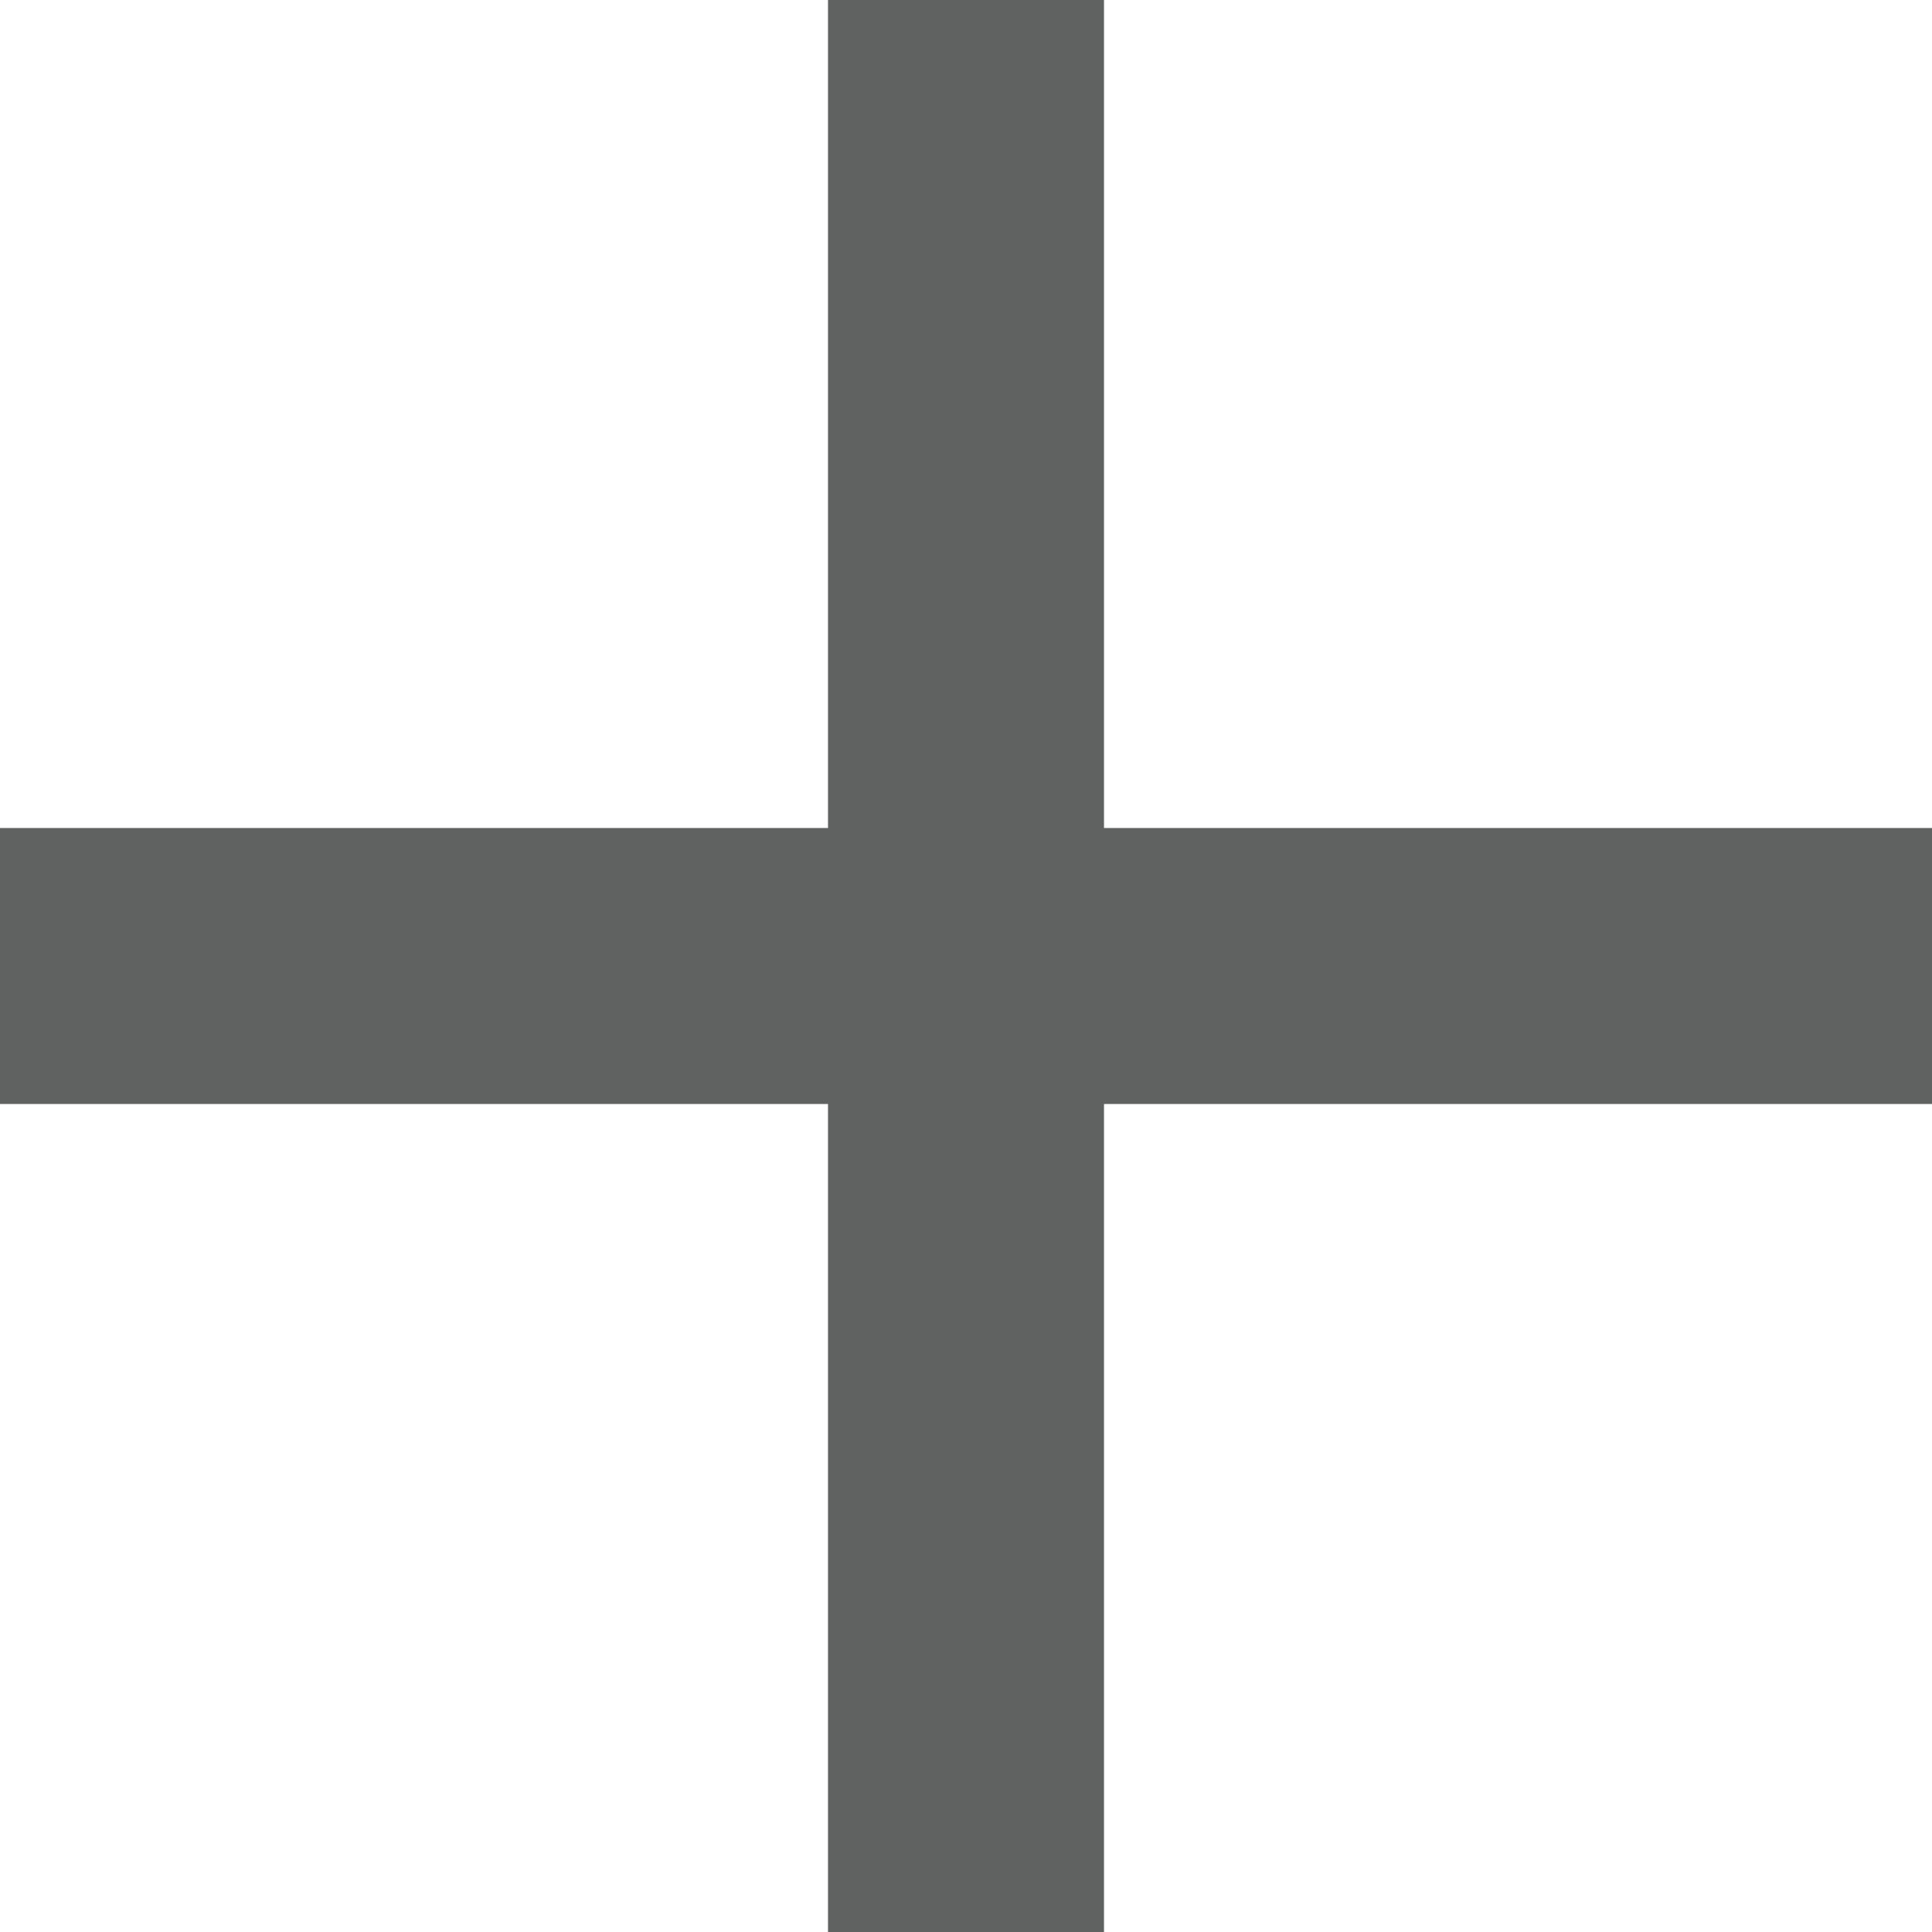
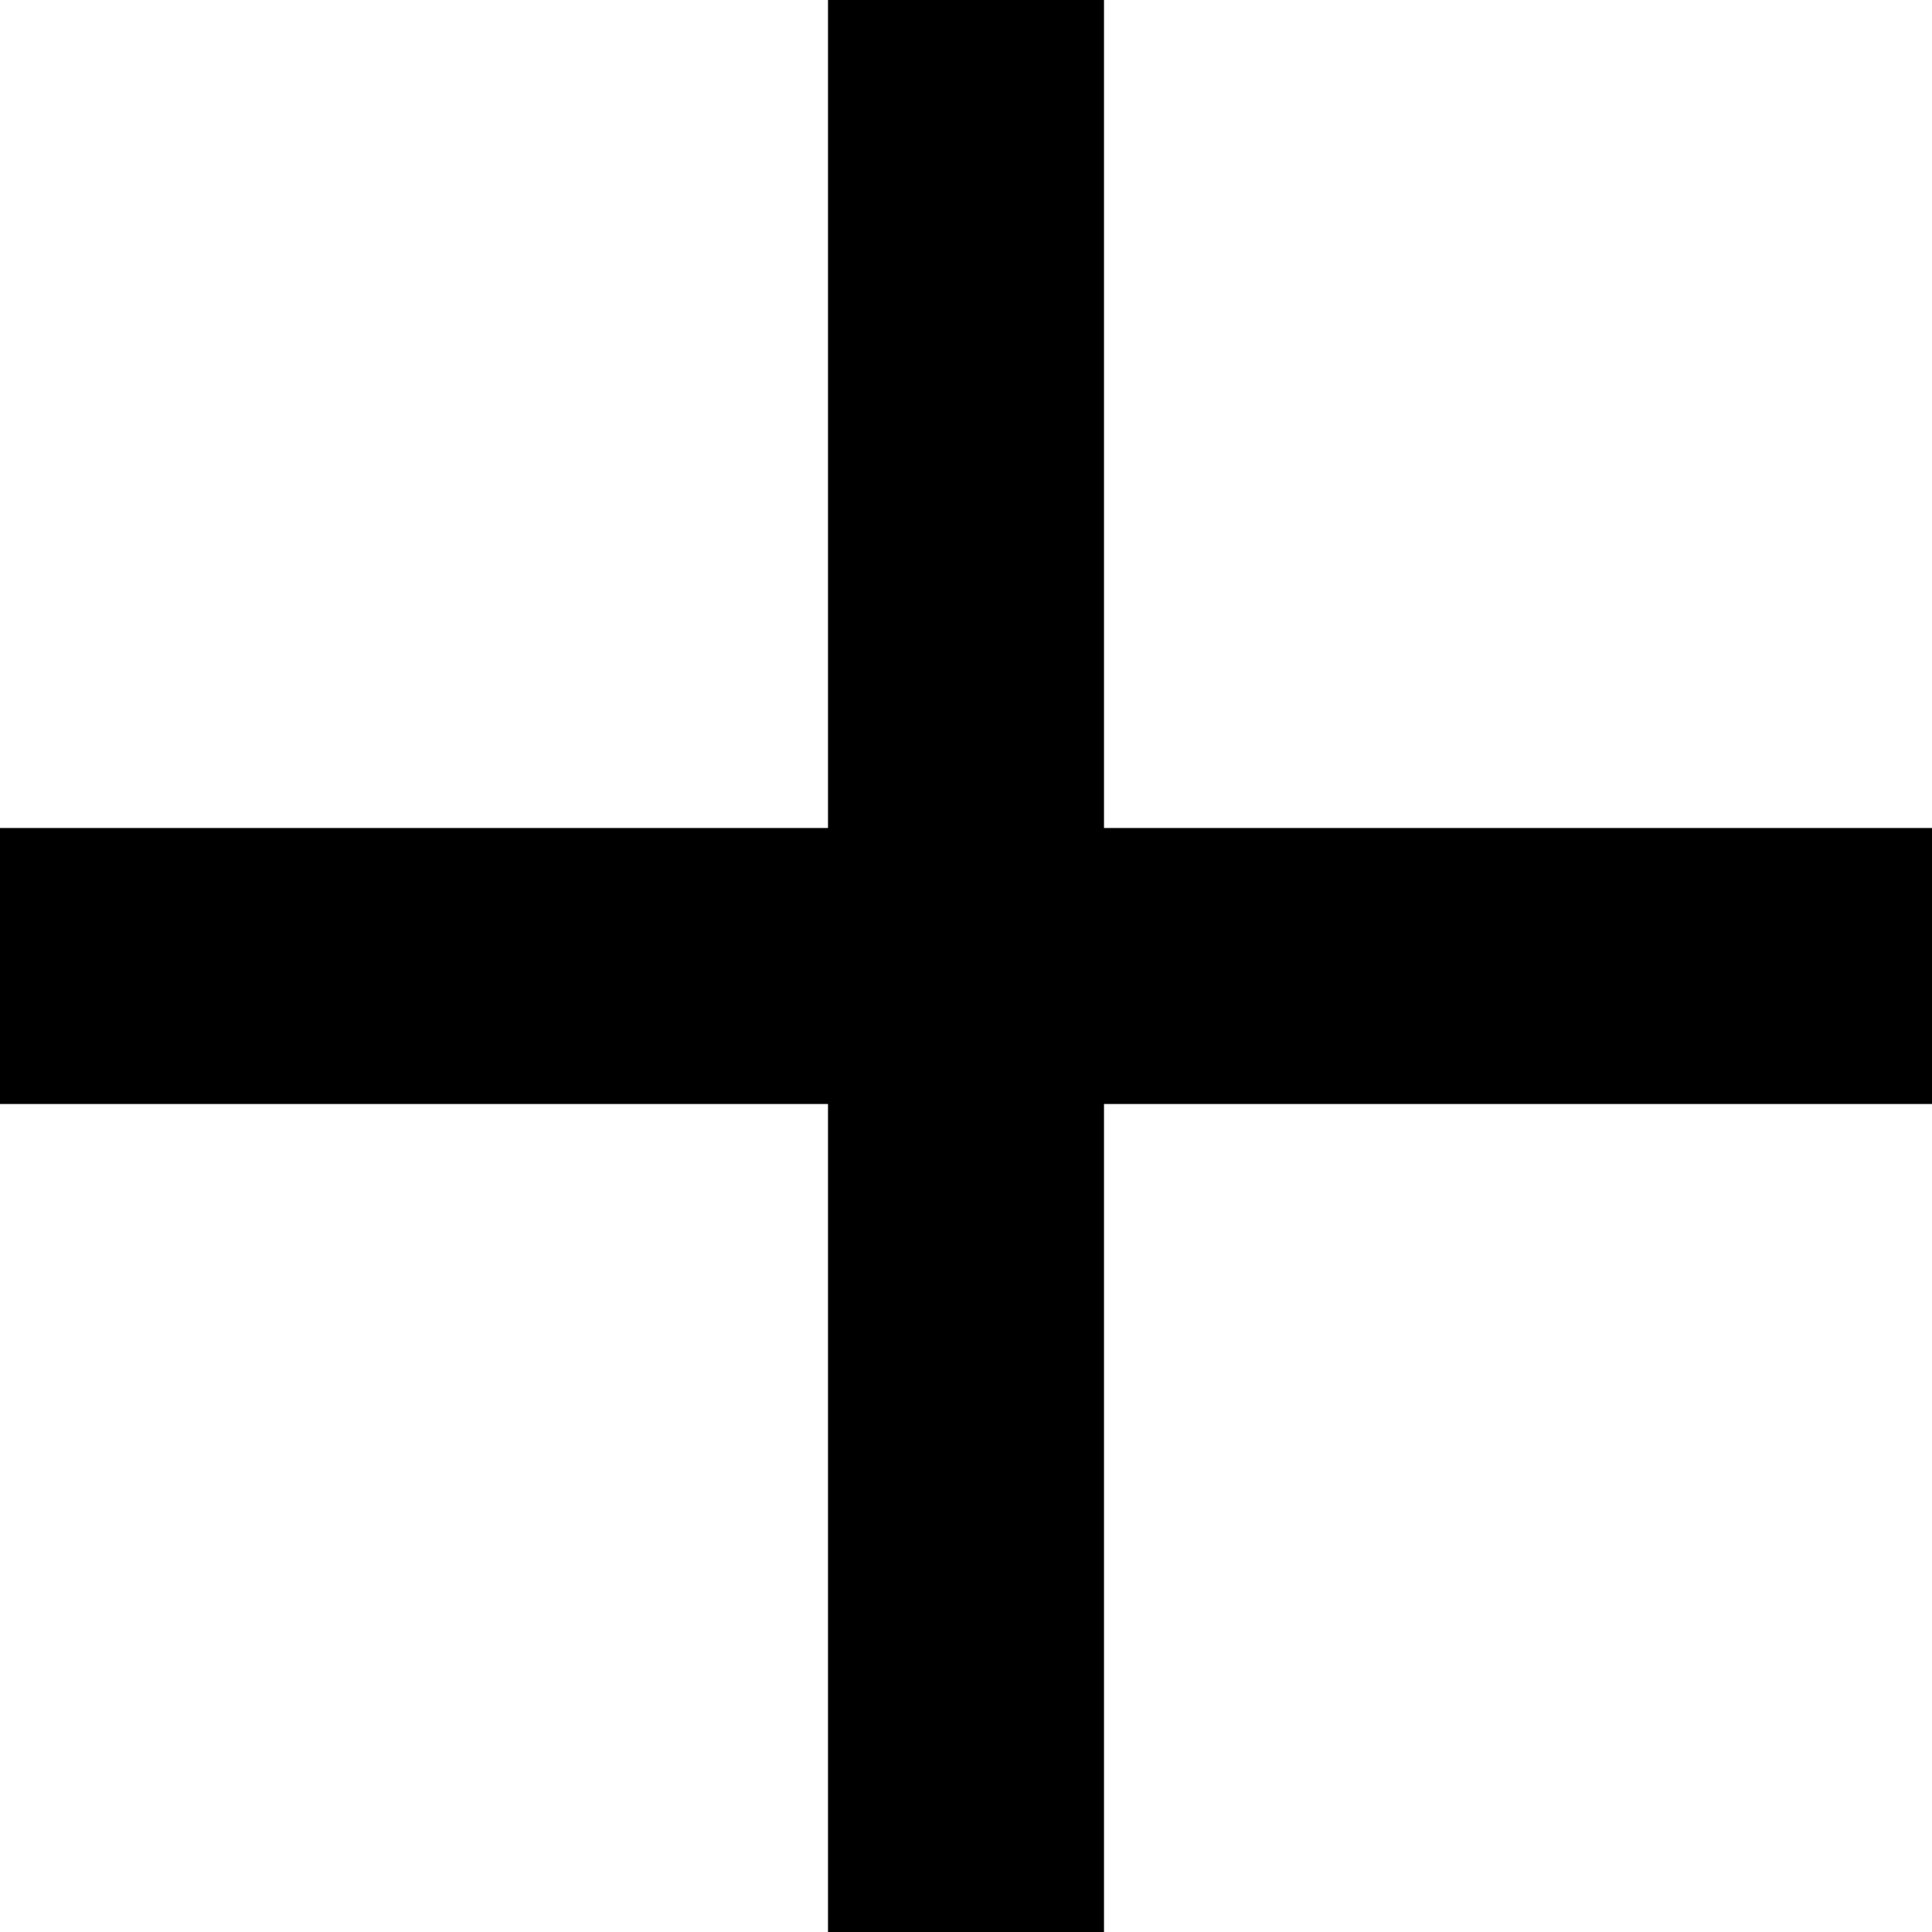
<svg xmlns="http://www.w3.org/2000/svg" version="1.1" id="Layer_1" x="0px" y="0px" viewBox="0 0 14 14" style="enable-background:new 0 0 14 14;" xml:space="preserve">
-   <style type="text/css">
-     .st0{fill:#606161;}
-   </style>
-   <polygon class="st0" points="8,6 8,0 6,0 6,6 0,6 0,8 6,8 6,14 8,14 8,8 14,8 14,6 " />
+   <polygon points="8,6 8,0 6,0 6,6 0,6 0,8 6,8 6,14 8,14 8,8 14,8 14,6 " />
</svg>
